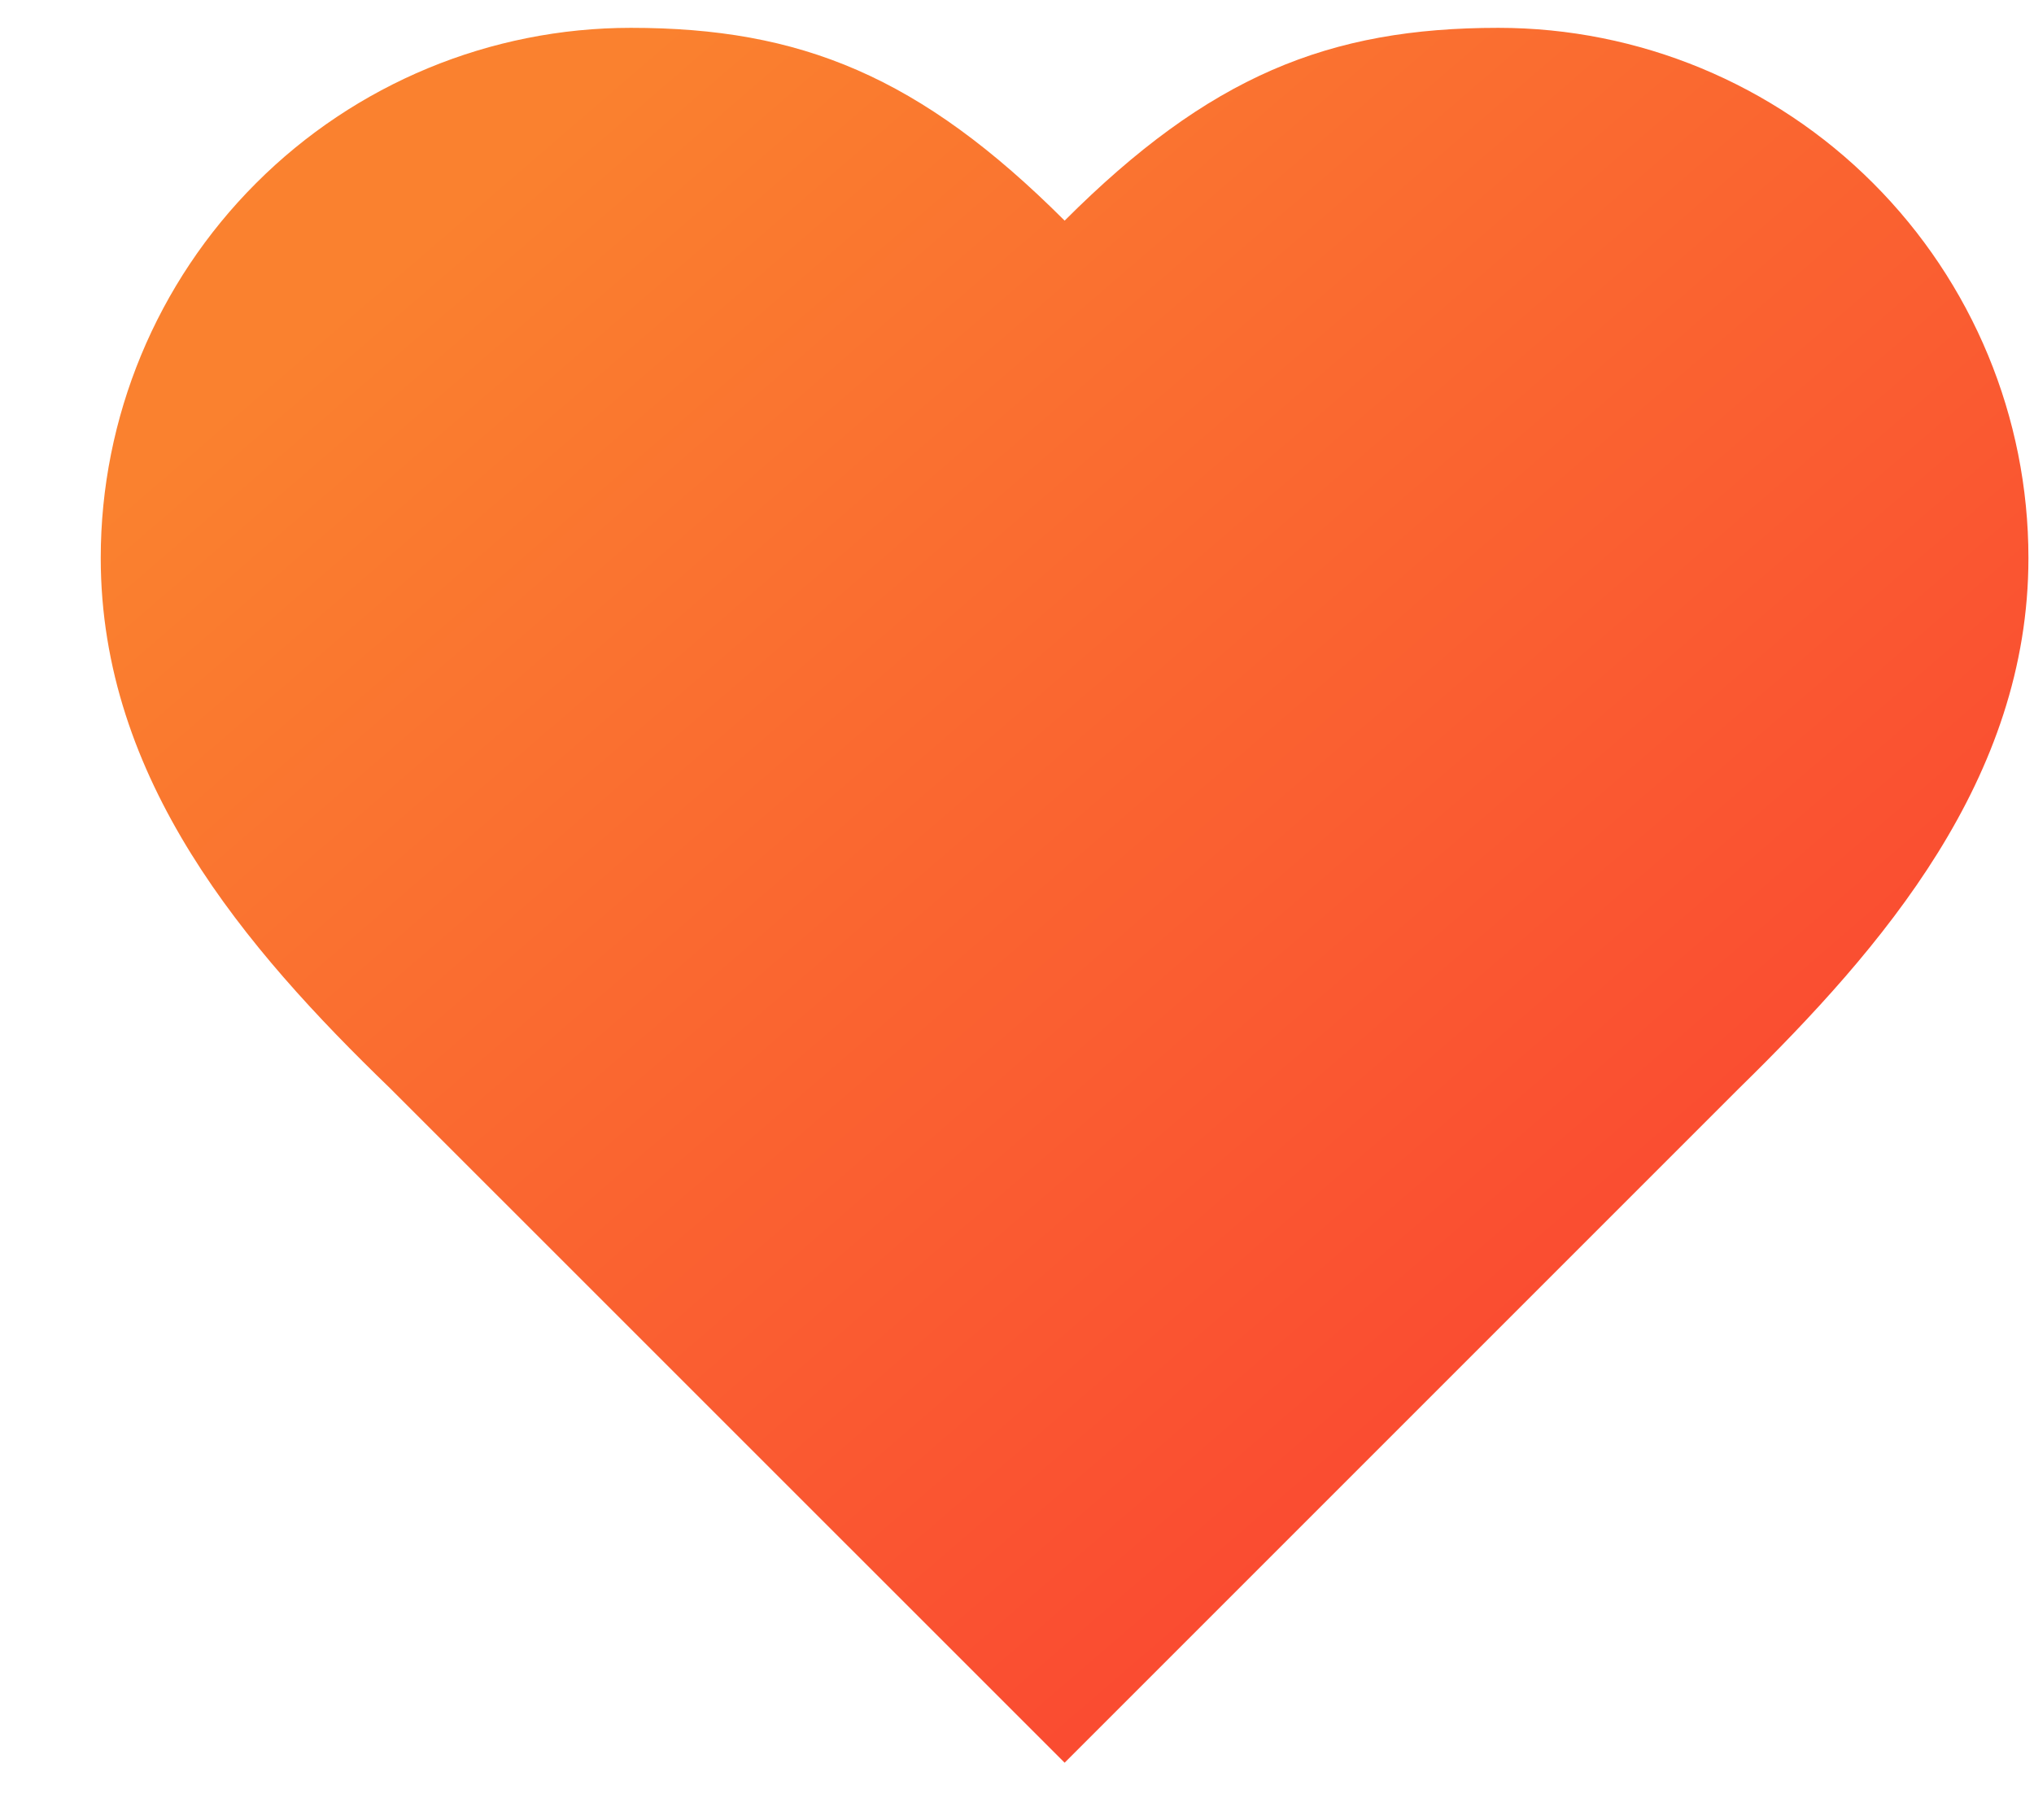
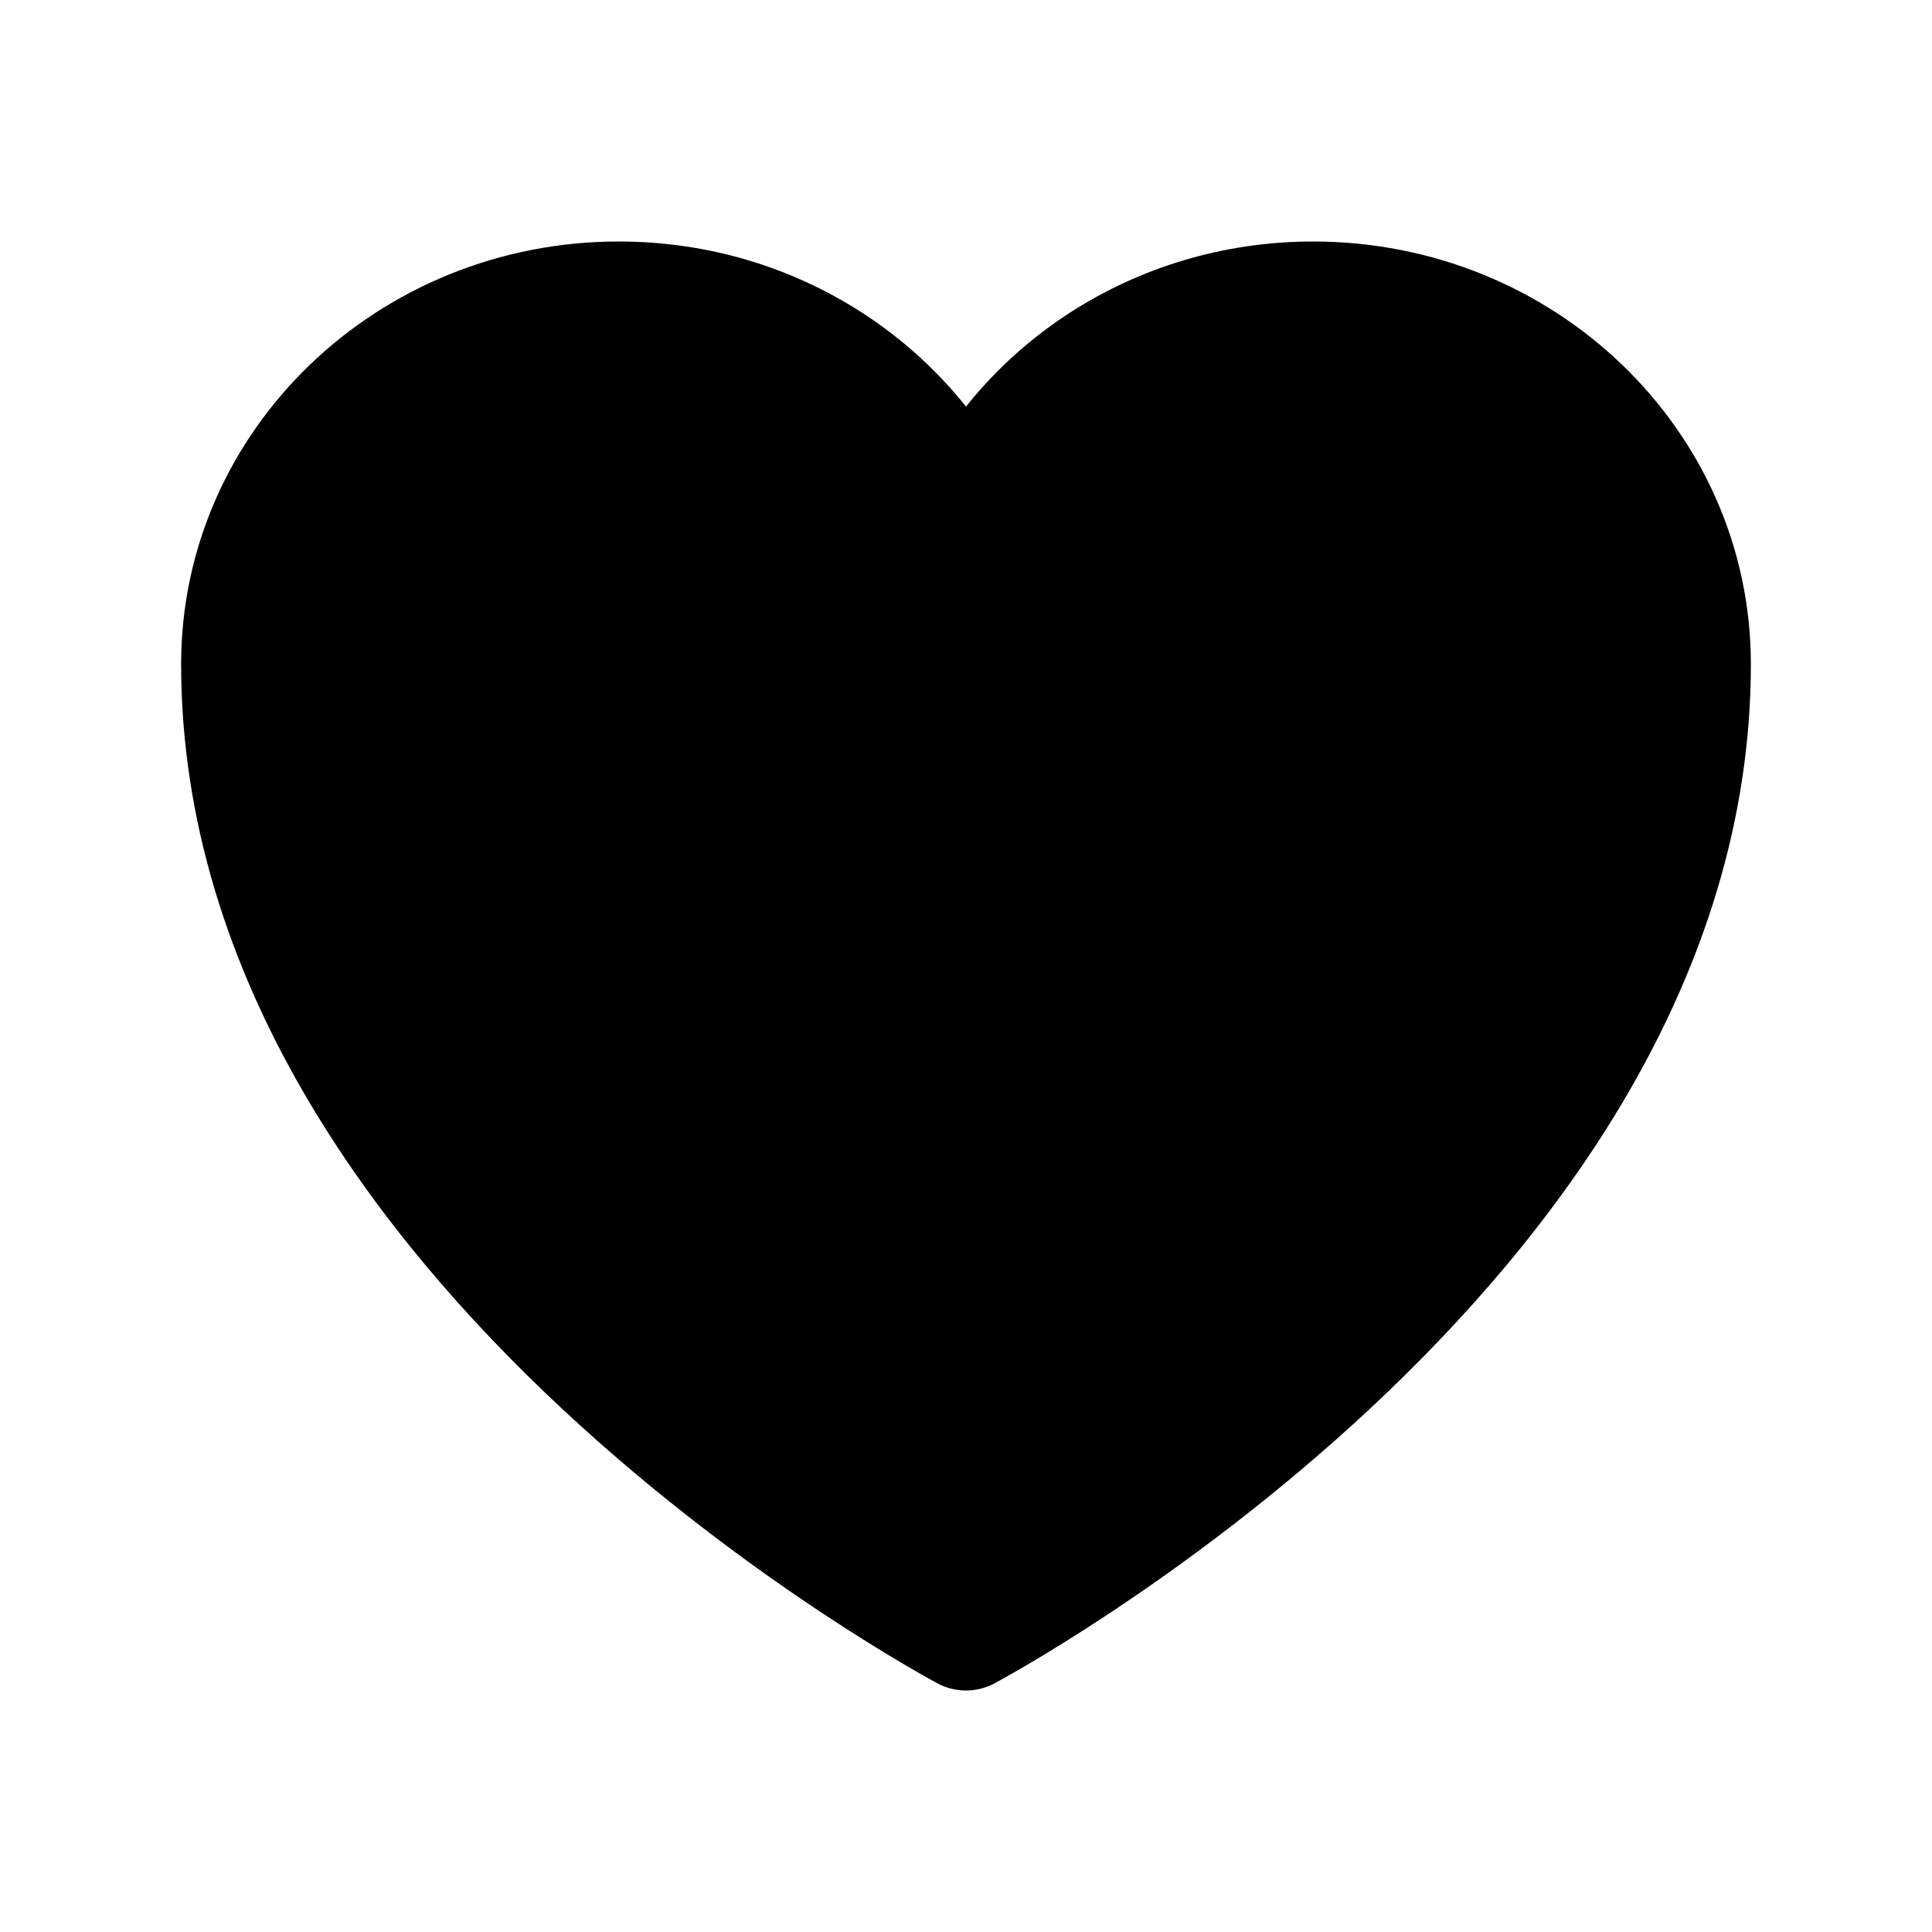
- <svg xmlns="http://www.w3.org/2000/svg" width="19" height="17" viewBox="0 0 19 17" fill="none">
-   <path d="M16.247 10.164C17.588 8.85 18.948 7.274 18.948 5.212C18.948 3.899 18.426 2.64 17.497 1.711C16.569 0.782 15.309 0.26 13.996 0.26C12.411 0.26 11.295 0.711 9.945 2.061C8.594 0.711 7.478 0.26 5.893 0.26C4.58 0.26 3.32 0.782 2.392 1.711C1.463 2.64 0.941 3.899 0.941 5.212C0.941 7.283 2.292 8.859 3.642 10.164L9.945 16.466L16.247 10.164Z" fill="url(#paint0_linear_1076_3343)" />
-   <defs>
-     <linearGradient id="paint0_linear_1076_3343" x1="4.442" y1="1.78" x2="16.113" y2="15.31" gradientUnits="userSpaceOnUse">
-       <stop stop-color="#FA812F" />
-       <stop offset="1" stop-color="#FA4032" />
-     </linearGradient>
-   </defs>
+ <svg xmlns="http://www.w3.org/2000/svg" fill="" viewBox="0 0 24 24" stroke-width="1.5" stroke="currentColor" class="size-6">
+   <path stroke-linecap="round" stroke-linejoin="round" d="M21 8.25c0-2.485-2.099-4.5-4.688-4.5-1.935 0-3.597 1.126-4.312 2.733-.715-1.607-2.377-2.733-4.313-2.733C5.1 3.75 3 5.765 3 8.25c0 7.22 9 12 9 12s9-4.78 9-12Z" />
</svg>
